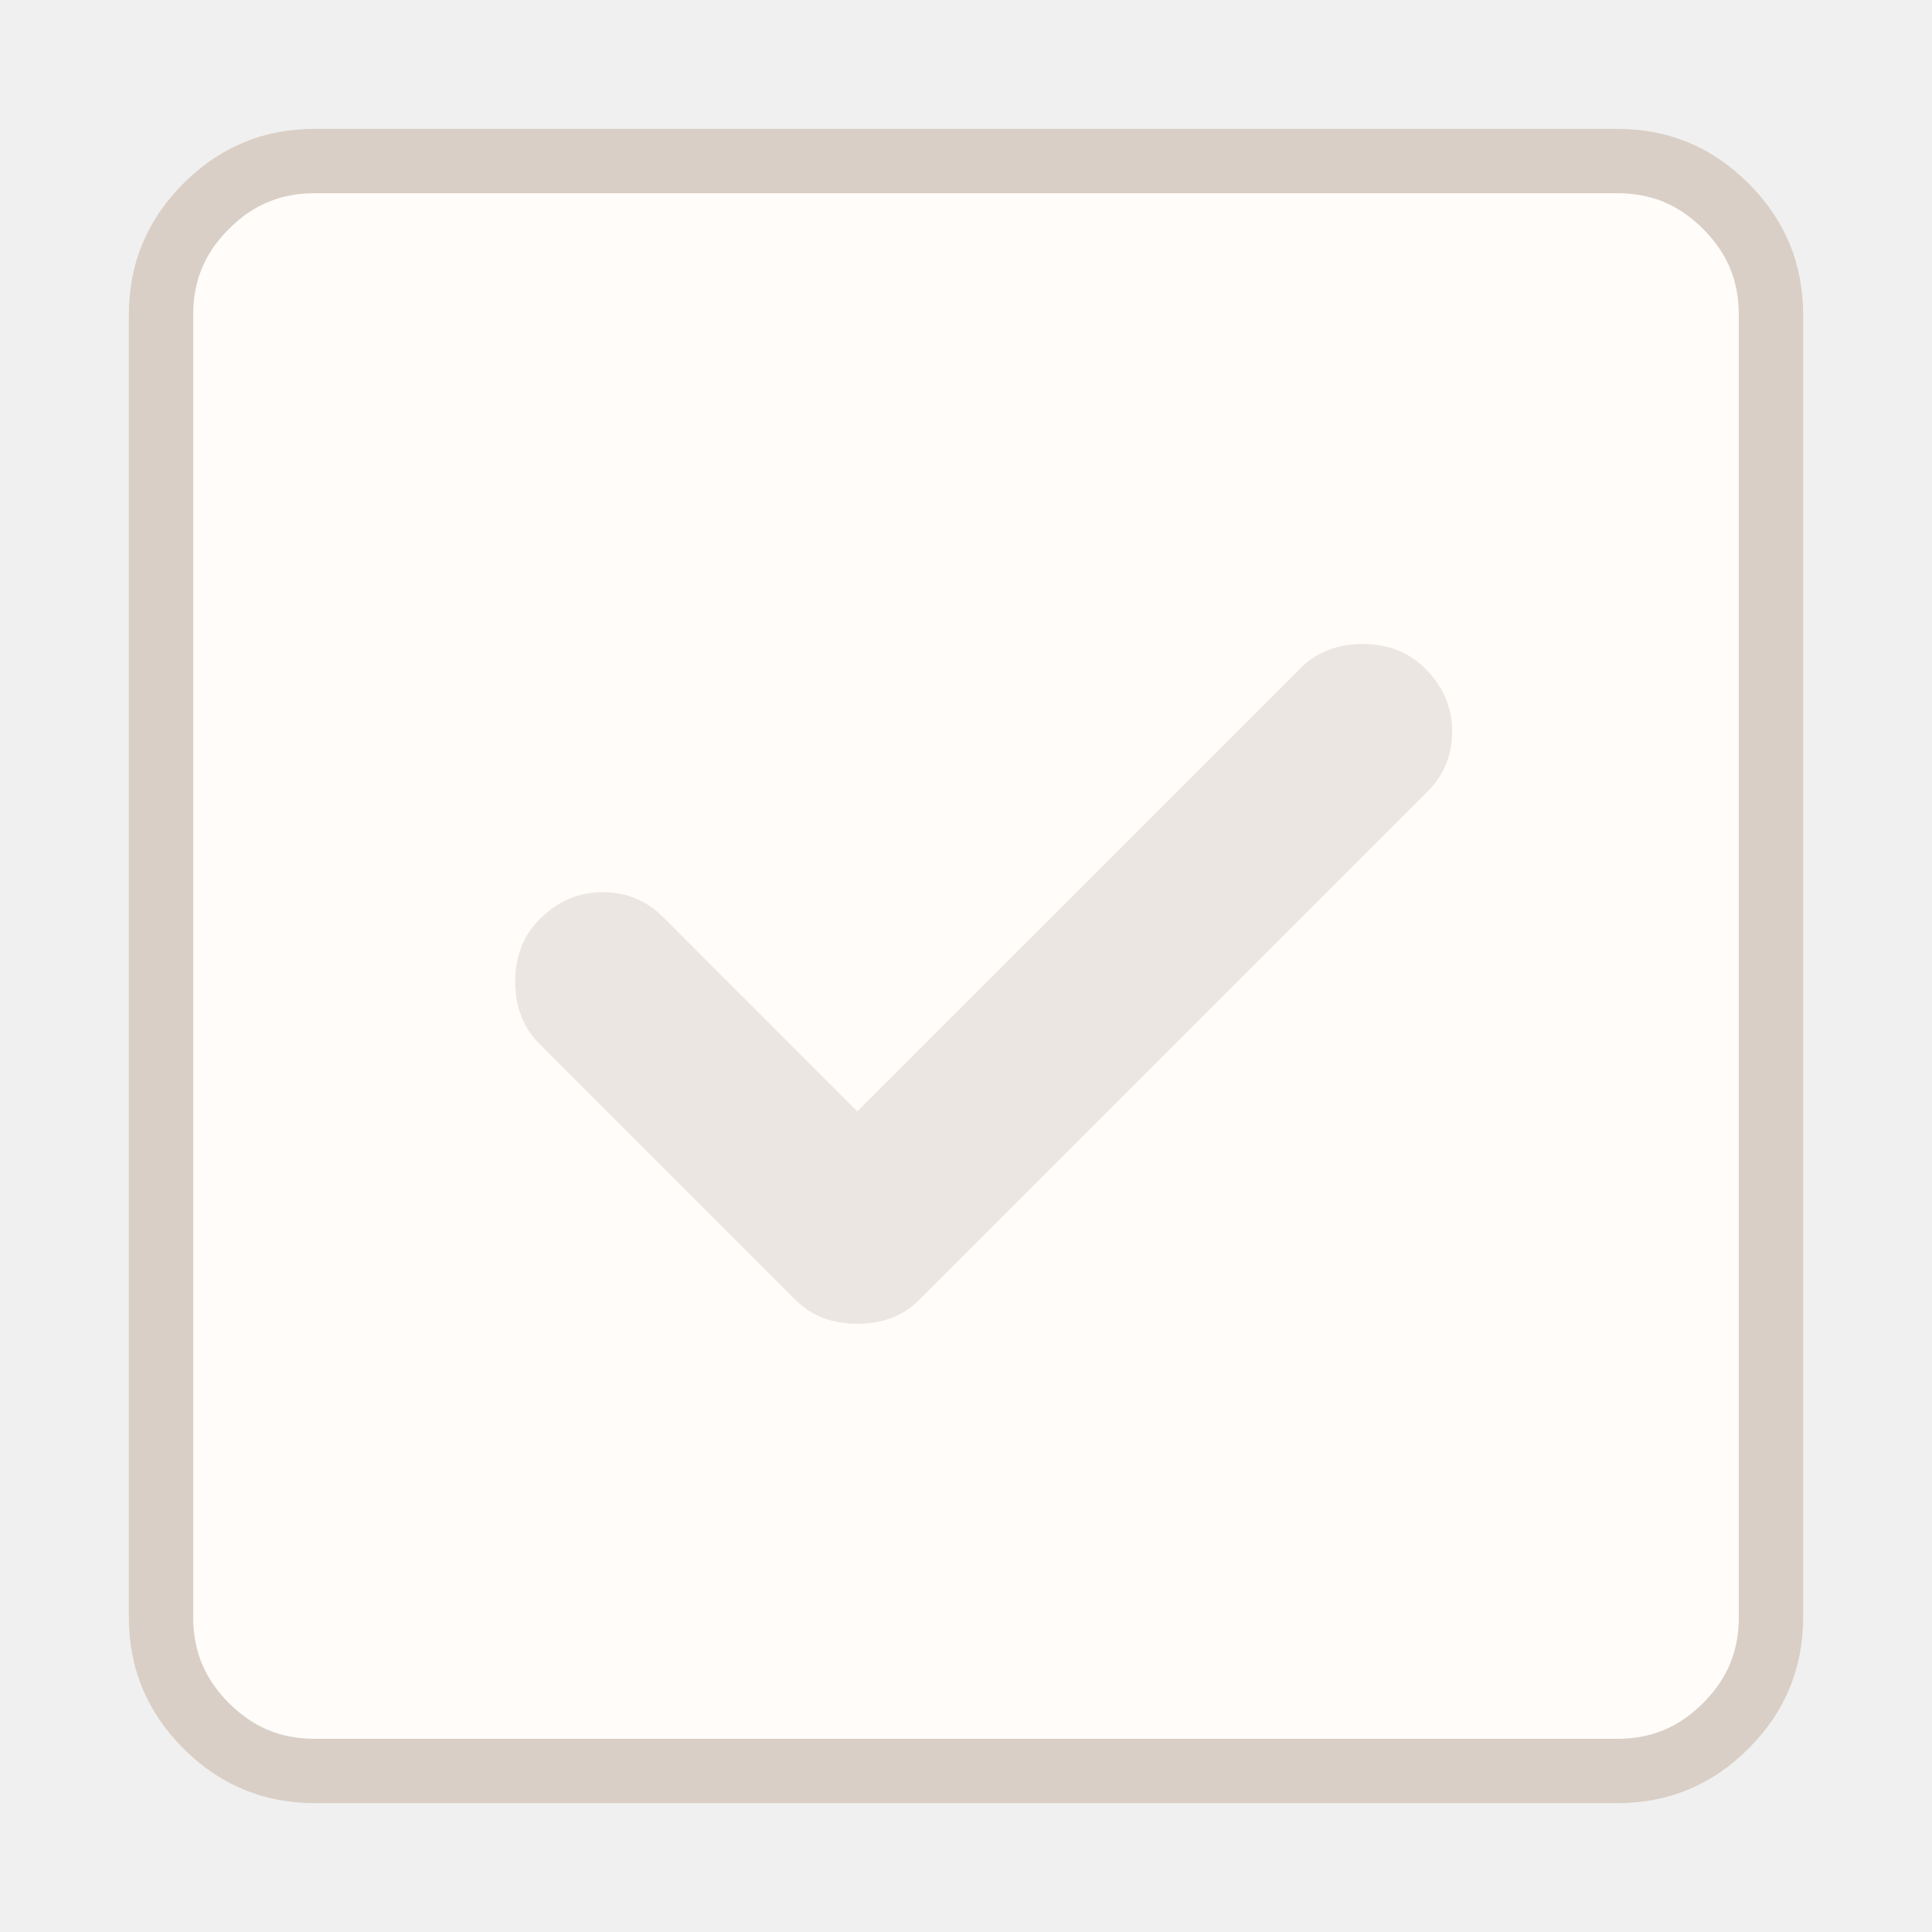
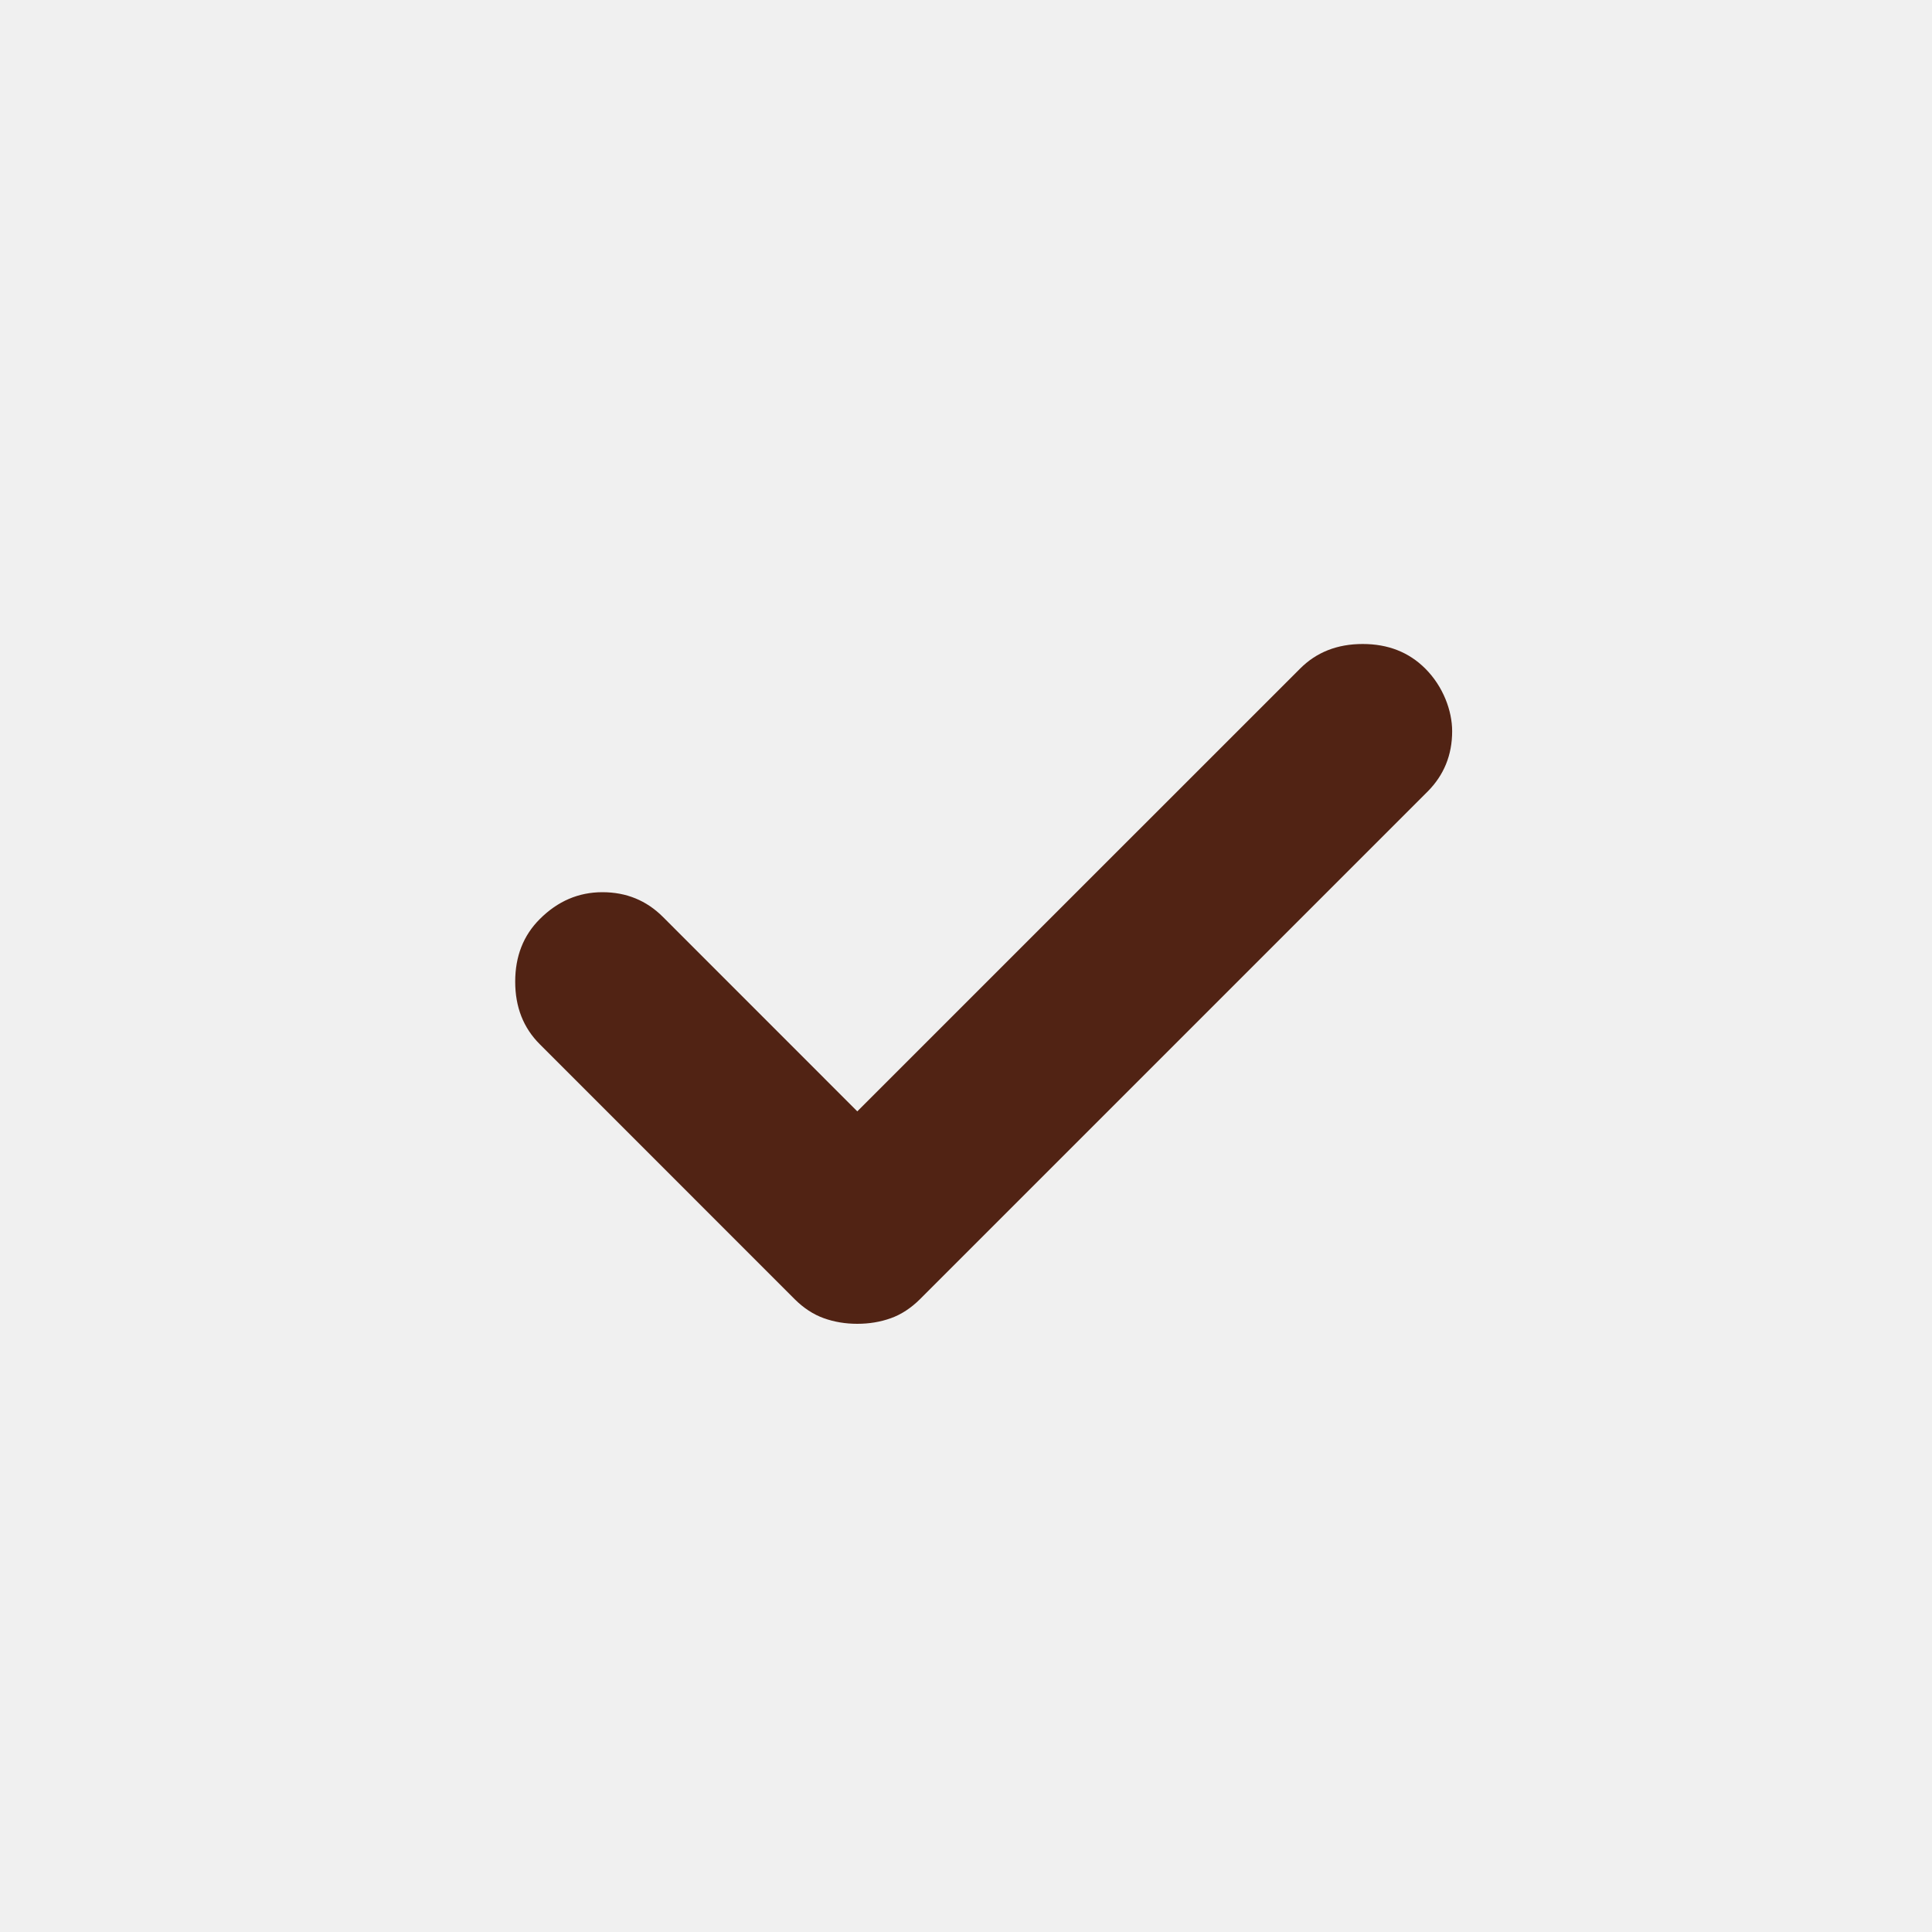
<svg xmlns="http://www.w3.org/2000/svg" width="30" height="30" viewBox="0 0 30 30" fill="none">
-   <mask id="path-1-inside-1_1_108" fill="white">
-     <path d="M25.111 2C25.906 2 26.586 2.282 27.152 2.848C27.718 3.414 28 4.094 28 4.889V25.111C28 25.906 27.718 26.586 27.152 27.152C26.586 27.718 25.906 28 25.111 28H4.889C4.094 28 3.414 27.718 2.848 27.152C2.282 26.586 2 25.906 2 25.111V4.889C2 4.094 2.282 3.414 2.848 2.848C3.414 2.282 4.094 2 4.889 2H25.111Z" />
-   </mask>
-   <path d="M25.111 2C25.906 2 26.586 2.282 27.152 2.848C27.718 3.414 28 4.094 28 4.889V25.111C28 25.906 27.718 26.586 27.152 27.152C26.586 27.718 25.906 28 25.111 28H4.889C4.094 28 3.414 27.718 2.848 27.152C2.282 26.586 2 25.906 2 25.111V4.889C2 4.094 2.282 3.414 2.848 2.848C3.414 2.282 4.094 2 4.889 2H25.111Z" fill="#FFFCF9" />
-   <path d="M25.111 2L25.111 1H25.111V2ZM27.152 2.848L27.86 2.141L27.859 2.14L27.152 2.848ZM28 4.889H29V4.889L28 4.889ZM28 25.111L29 25.111V25.111H28ZM27.152 27.152L27.859 27.86L27.86 27.859L27.152 27.152ZM25.111 28V29H25.111L25.111 28ZM4.889 28L4.889 29H4.889V28ZM2.848 27.152L2.14 27.859L2.141 27.86L2.848 27.152ZM2 25.111H1V25.111L2 25.111ZM2 4.889L1 4.889V4.889H2ZM2.848 2.848L2.141 2.14L2.14 2.141L2.848 2.848ZM4.889 2V1H4.889L4.889 2ZM25.111 2L25.111 3C25.639 3 26.066 3.176 26.446 3.555L27.152 2.848L27.859 2.14C27.107 1.389 26.172 1 25.111 1L25.111 2ZM27.152 2.848L26.445 3.554C26.824 3.934 27 4.361 27 4.889L28 4.889L29 4.889C29 3.828 28.611 2.893 27.86 2.141L27.152 2.848ZM28 4.889H27V25.111H28H29V4.889H28ZM28 25.111L27 25.111C27 25.639 26.824 26.066 26.445 26.446L27.152 27.152L27.86 27.859C28.611 27.107 29 26.172 29 25.111L28 25.111ZM27.152 27.152L26.446 26.445C26.066 26.824 25.639 27 25.111 27L25.111 28L25.111 29C26.172 29 27.107 28.611 27.859 27.86L27.152 27.152ZM25.111 28V27H4.889V28V29H25.111V28ZM4.889 28L4.889 27C4.361 27 3.934 26.824 3.554 26.445L2.848 27.152L2.141 27.86C2.893 28.611 3.828 29 4.889 29L4.889 28ZM2.848 27.152L3.555 26.446C3.176 26.066 3 25.639 3 25.111L2 25.111L1 25.111C1 26.172 1.389 27.107 2.14 27.859L2.848 27.152ZM2 25.111H3V4.889H2H1V25.111H2ZM2 4.889L3 4.889C3 4.361 3.176 3.934 3.555 3.554L2.848 2.848L2.14 2.141C1.389 2.893 1 3.828 1 4.889L2 4.889ZM2.848 2.848L3.554 3.555C3.934 3.176 4.361 3 4.889 3L4.889 2L4.889 1C3.828 1 2.893 1.389 2.141 2.14L2.848 2.848ZM4.889 2V3H25.111V2V1H4.889V2Z" fill="#D9CFC6" mask="url(#path-1-inside-1_1_108)" />
-   <path d="M13.833 20.469C13.671 20.527 13.498 20.556 13.312 20.556C13.127 20.556 12.954 20.527 12.792 20.469C12.63 20.411 12.479 20.312 12.34 20.174L8.382 16.215C8.127 15.961 8 15.637 8 15.243C8 14.85 8.127 14.525 8.382 14.271C8.66 13.993 8.984 13.854 9.354 13.854C9.725 13.854 10.037 13.982 10.292 14.236L13.312 17.257L20.188 10.382C20.442 10.127 20.766 10 21.16 10C21.553 10 21.877 10.127 22.132 10.382C22.41 10.66 22.549 10.984 22.549 11.354C22.549 11.725 22.421 12.037 22.167 12.292L14.285 20.174C14.146 20.312 13.995 20.411 13.833 20.469Z" fill="#EBE6E2" />
+   <path d="M13.833 20.469C13.671 20.527 13.498 20.556 13.312 20.556C13.127 20.556 12.954 20.527 12.792 20.469C12.63 20.411 12.479 20.312 12.34 20.174L8.382 16.215C8.127 15.961 8 15.637 8 15.243C8 14.85 8.127 14.525 8.382 14.271C8.66 13.993 8.984 13.854 9.354 13.854C9.725 13.854 10.037 13.982 10.292 14.236L13.312 17.257L20.188 10.382C20.442 10.127 20.766 10 21.16 10C21.553 10 21.877 10.127 22.132 10.382C22.41 10.66 22.549 11.037 22.549 11.354C22.549 11.725 22.421 12.037 22.167 12.292L14.285 20.174C14.146 20.312 13.995 20.411 13.833 20.469Z" fill="#512314" />
</svg>
